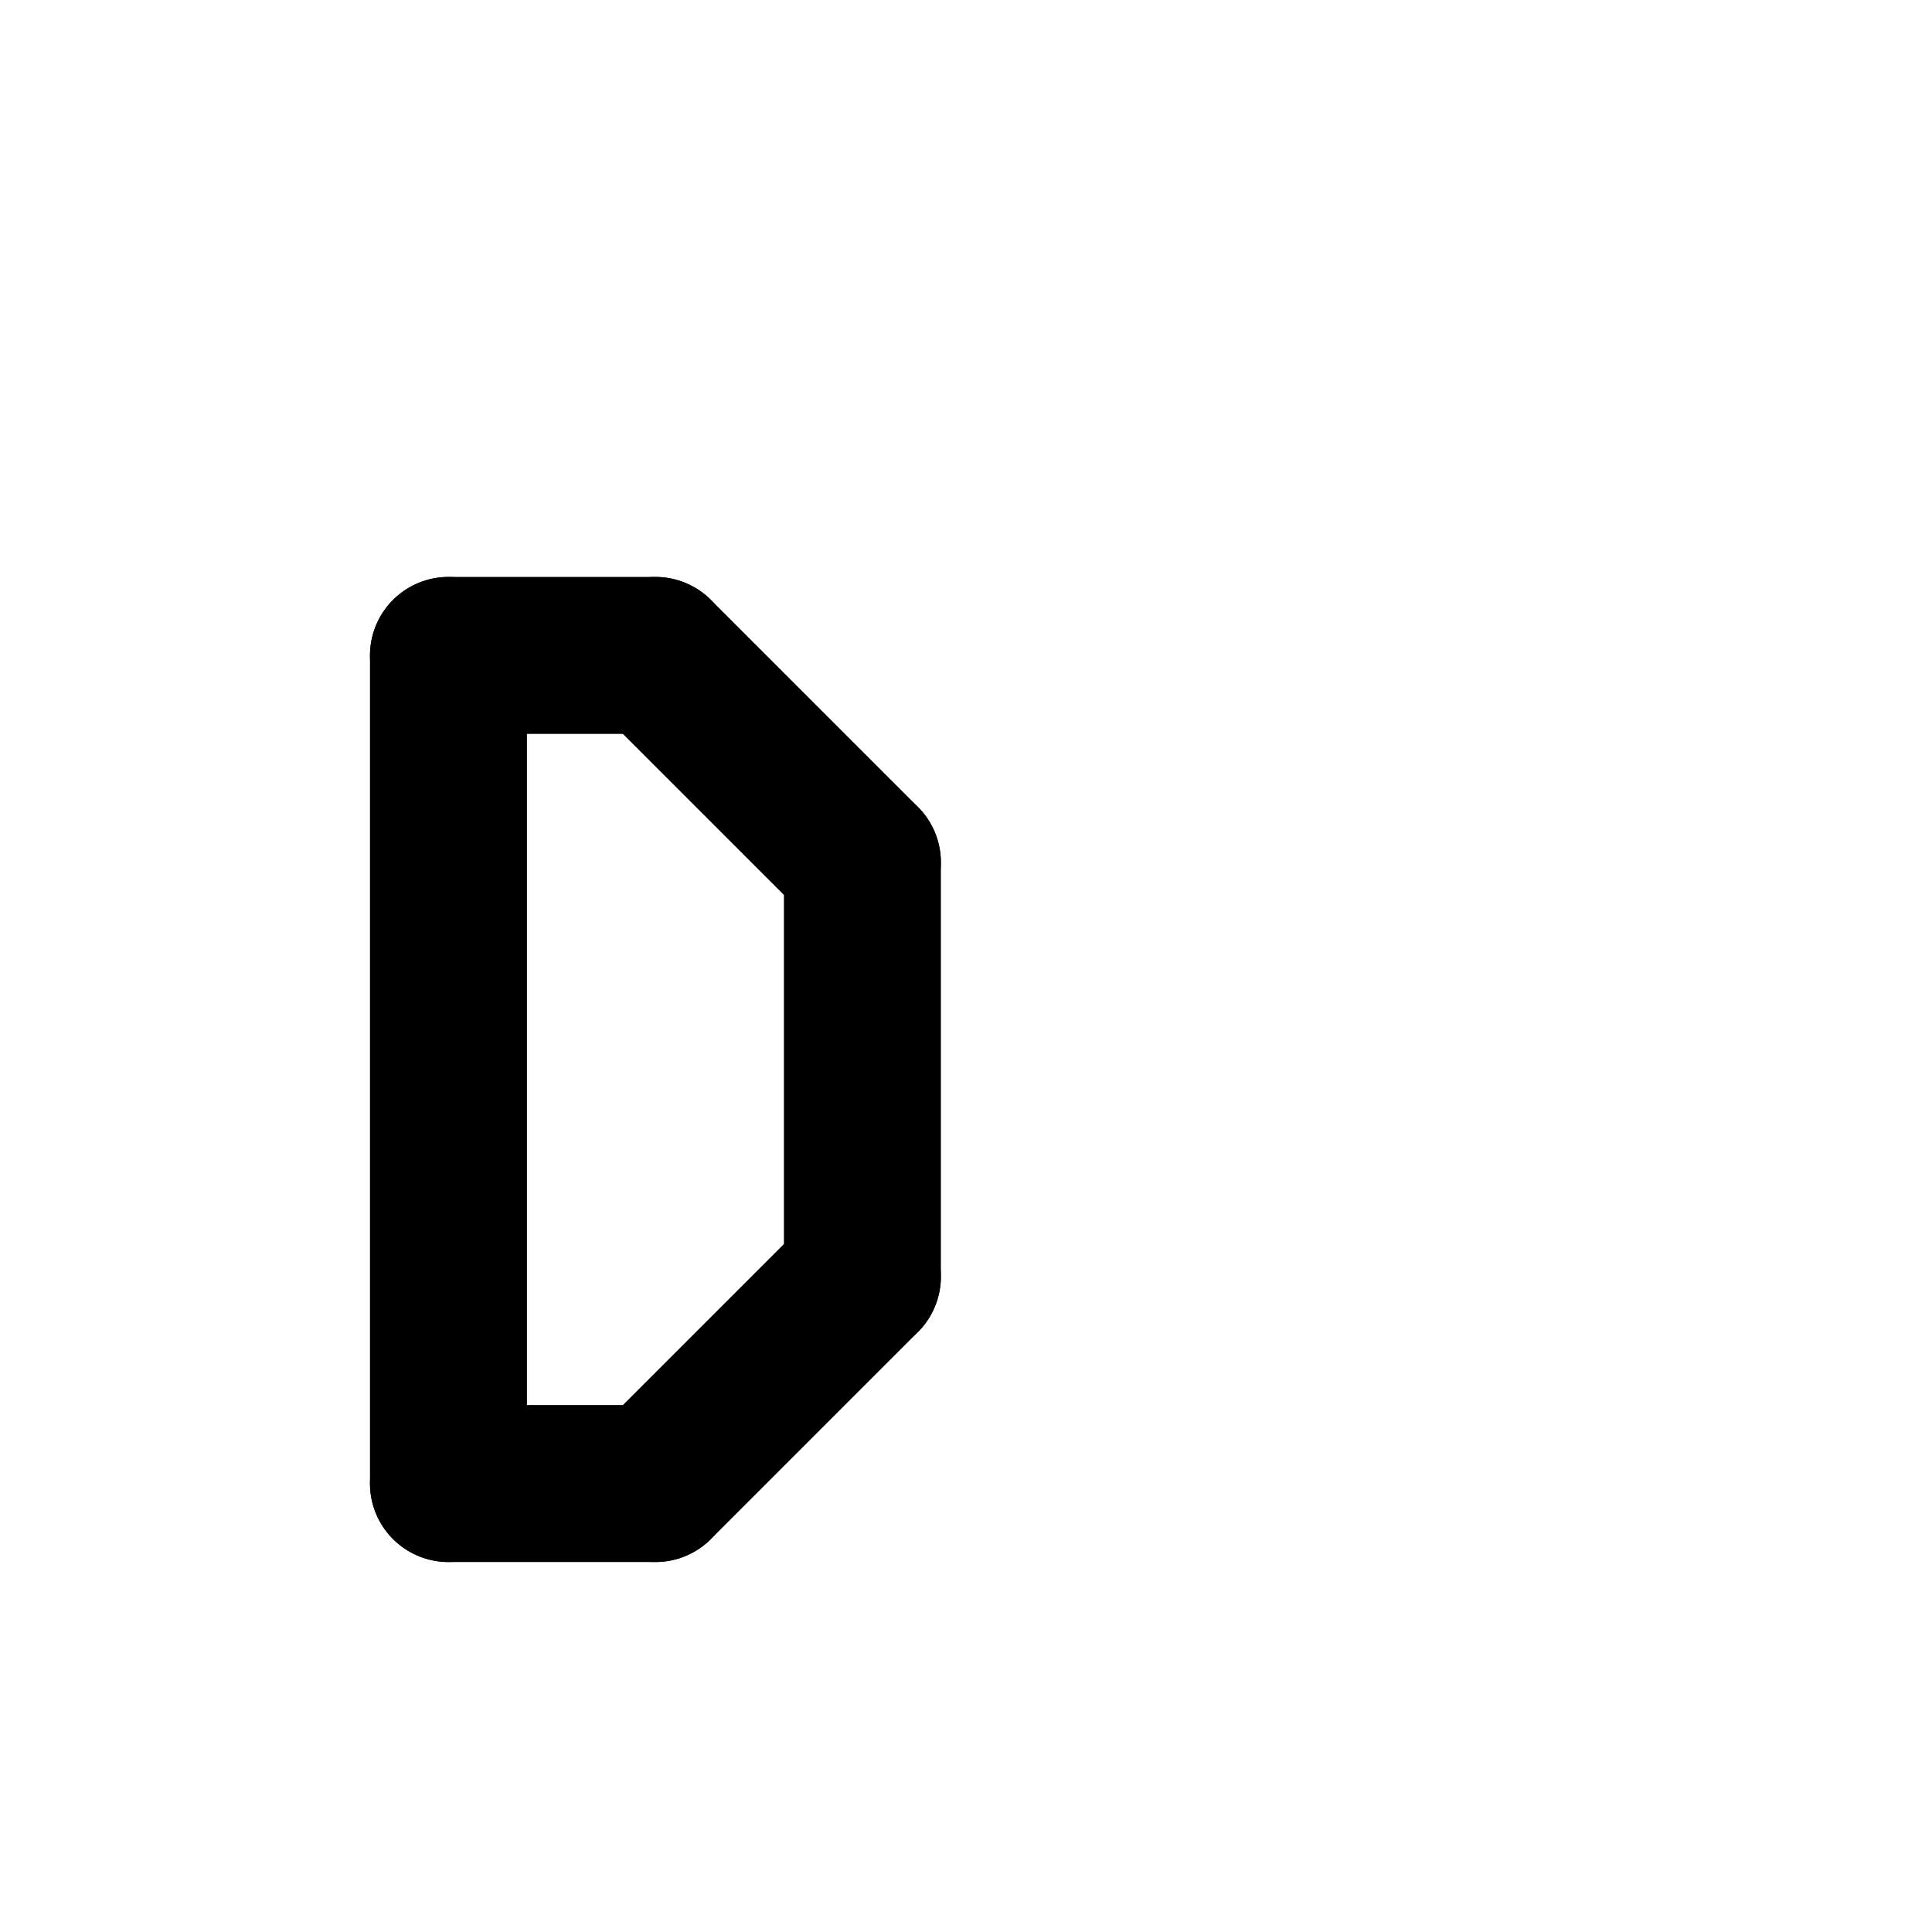
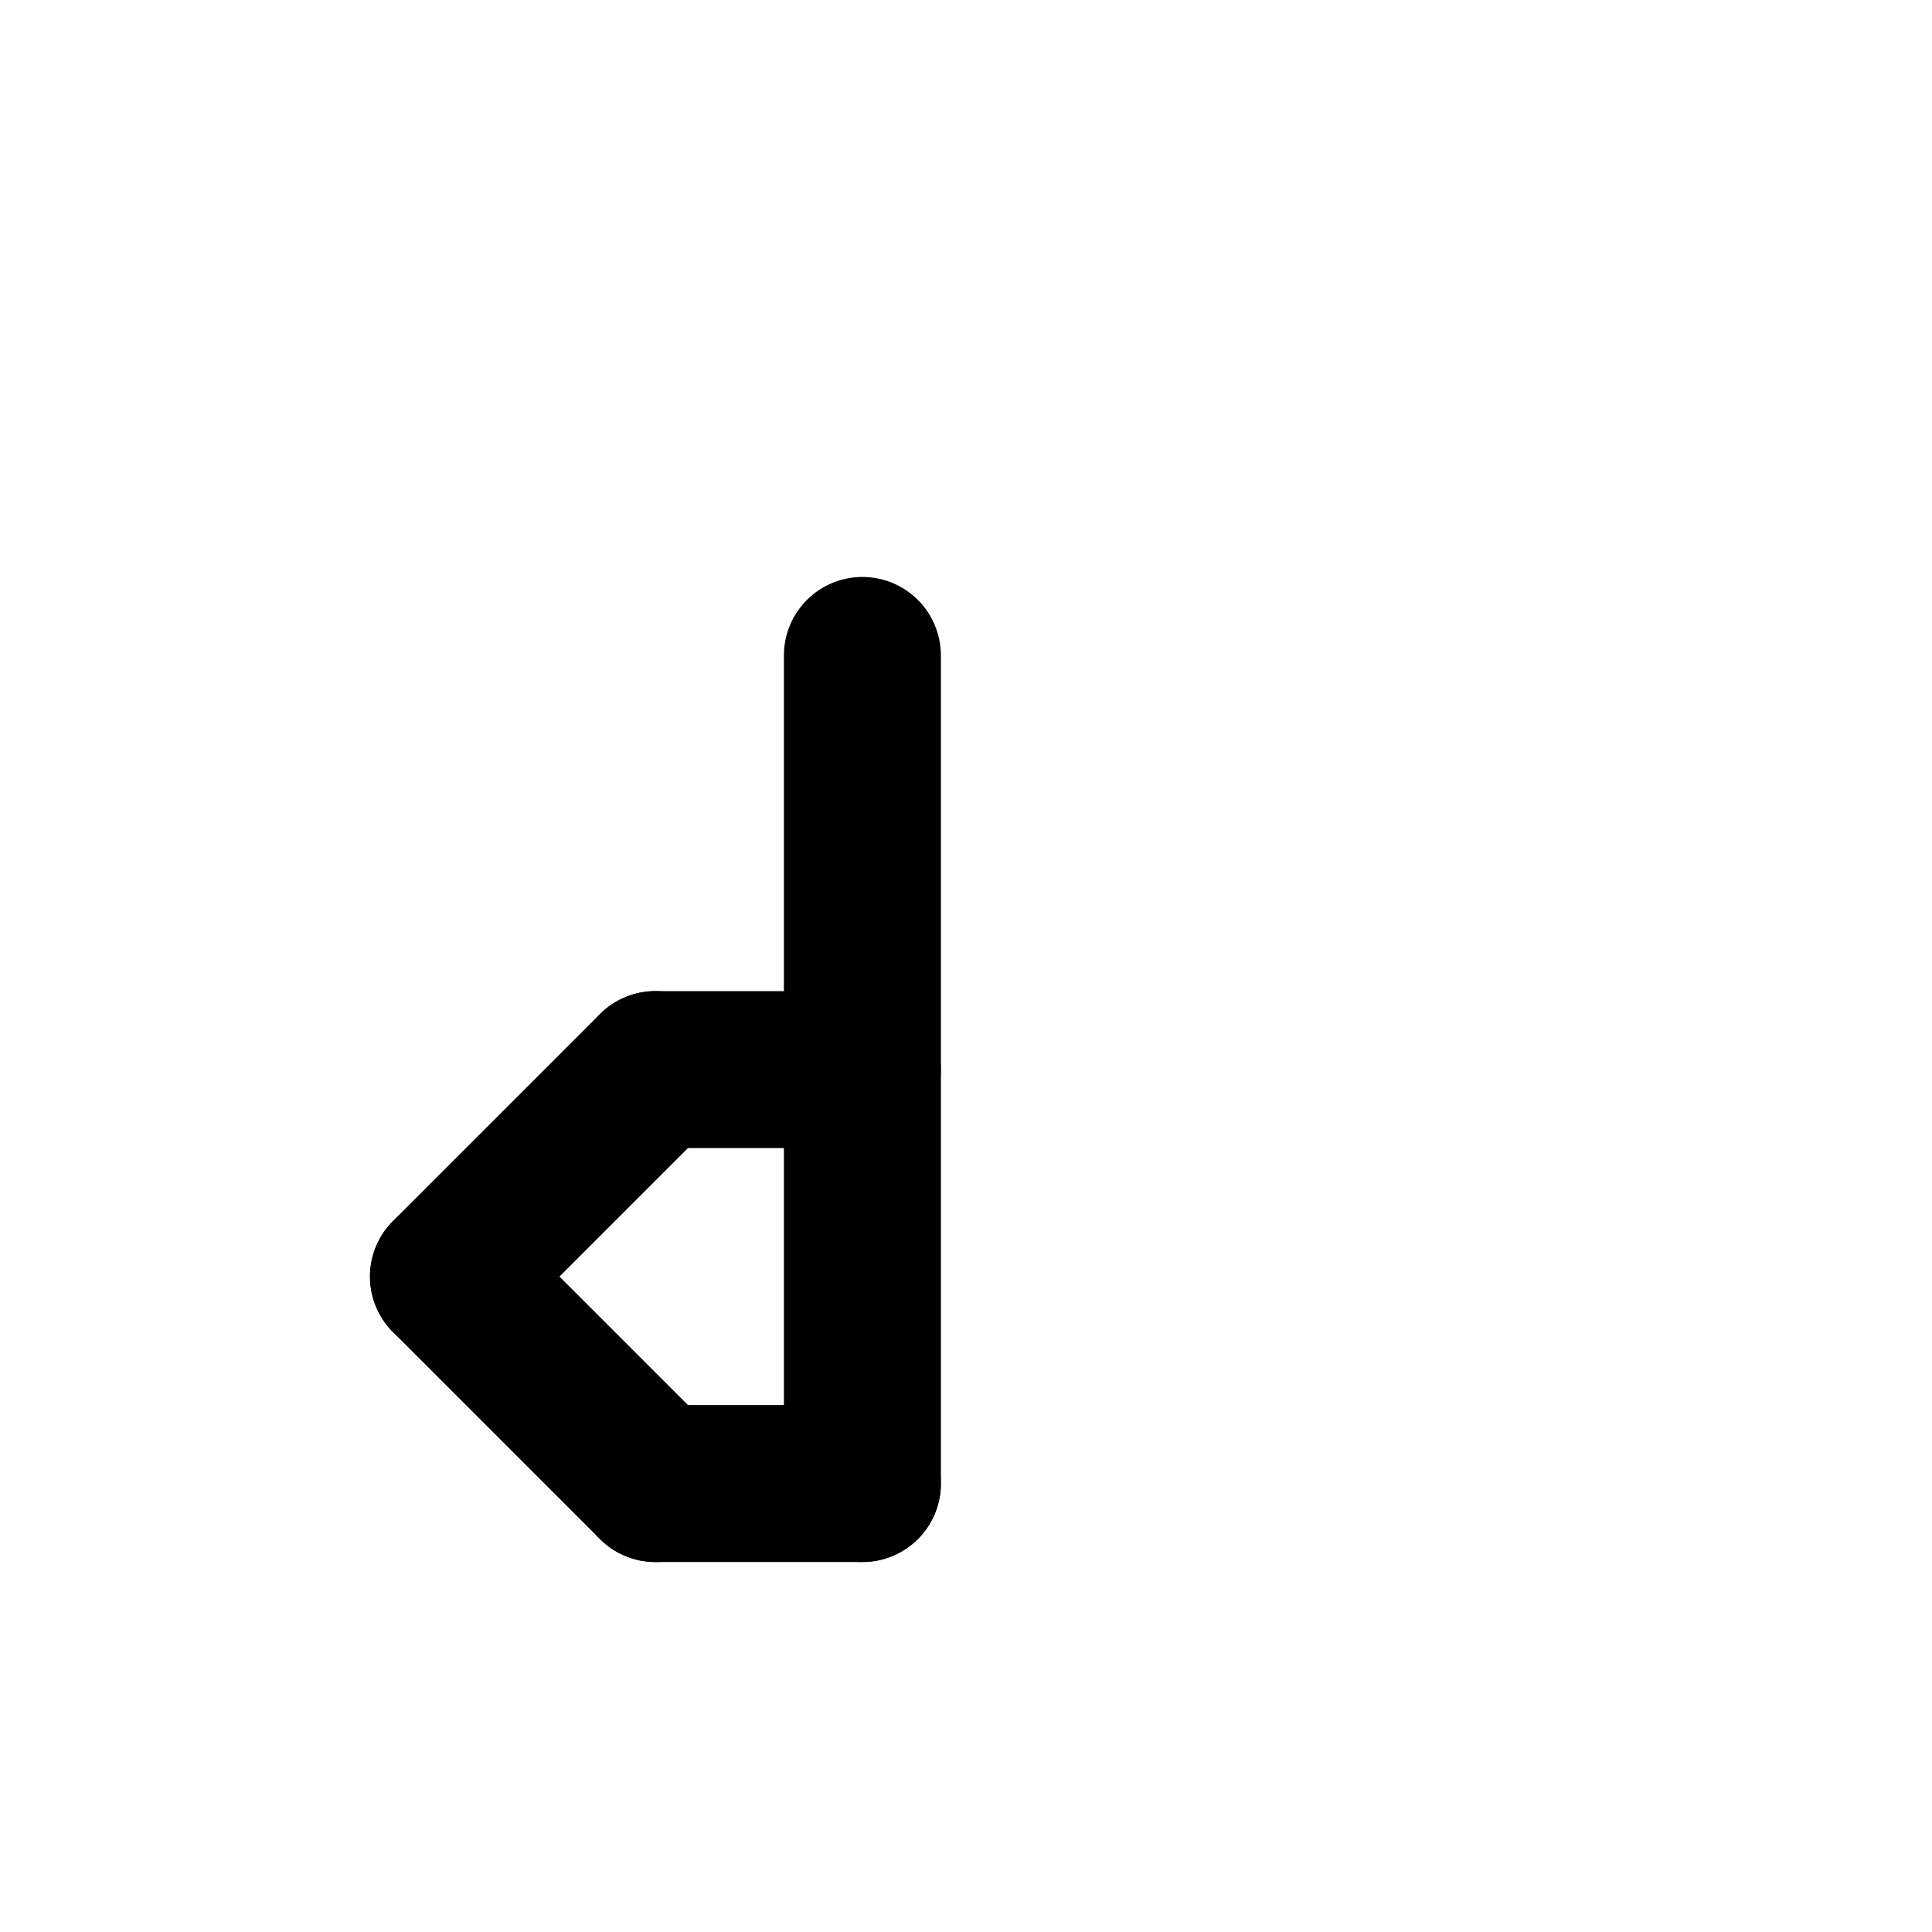
<svg xmlns="http://www.w3.org/2000/svg" viewBox="0 0 8 8" width="8" height="8">
  <rect width="8" height="8" fill="#ffffff" />
  <g fill="none" stroke="#000000" stroke-width="0.65" stroke-linecap="round">
-     <line x1="1.857" y1="2.714" x2="1.857" y2="6.143" />
-     <line x1="1.857" y1="2.714" x2="2.714" y2="2.714" />
-     <line x1="2.714" y1="2.714" x2="3.571" y2="3.571" />
-     <line x1="3.571" y1="3.571" x2="3.571" y2="5.286" />
-     <line x1="3.571" y1="5.286" x2="2.714" y2="6.143" />
-     <line x1="2.714" y1="6.143" x2="1.857" y2="6.143" />
+     <line x1="2.714" y1="4.429" x2="1.857" y2="5.286" />
+     <line x1="1.857" y1="5.286" x2="2.714" y2="6.143" />
+     <line x1="2.714" y1="6.143" x2="3.571" y2="6.143" />
+     <line x1="2.714" y1="4.429" x2="3.571" y2="4.429" />
+     <line x1="3.571" y1="2.714" x2="3.571" y2="6.143" />
  </g>
</svg>
